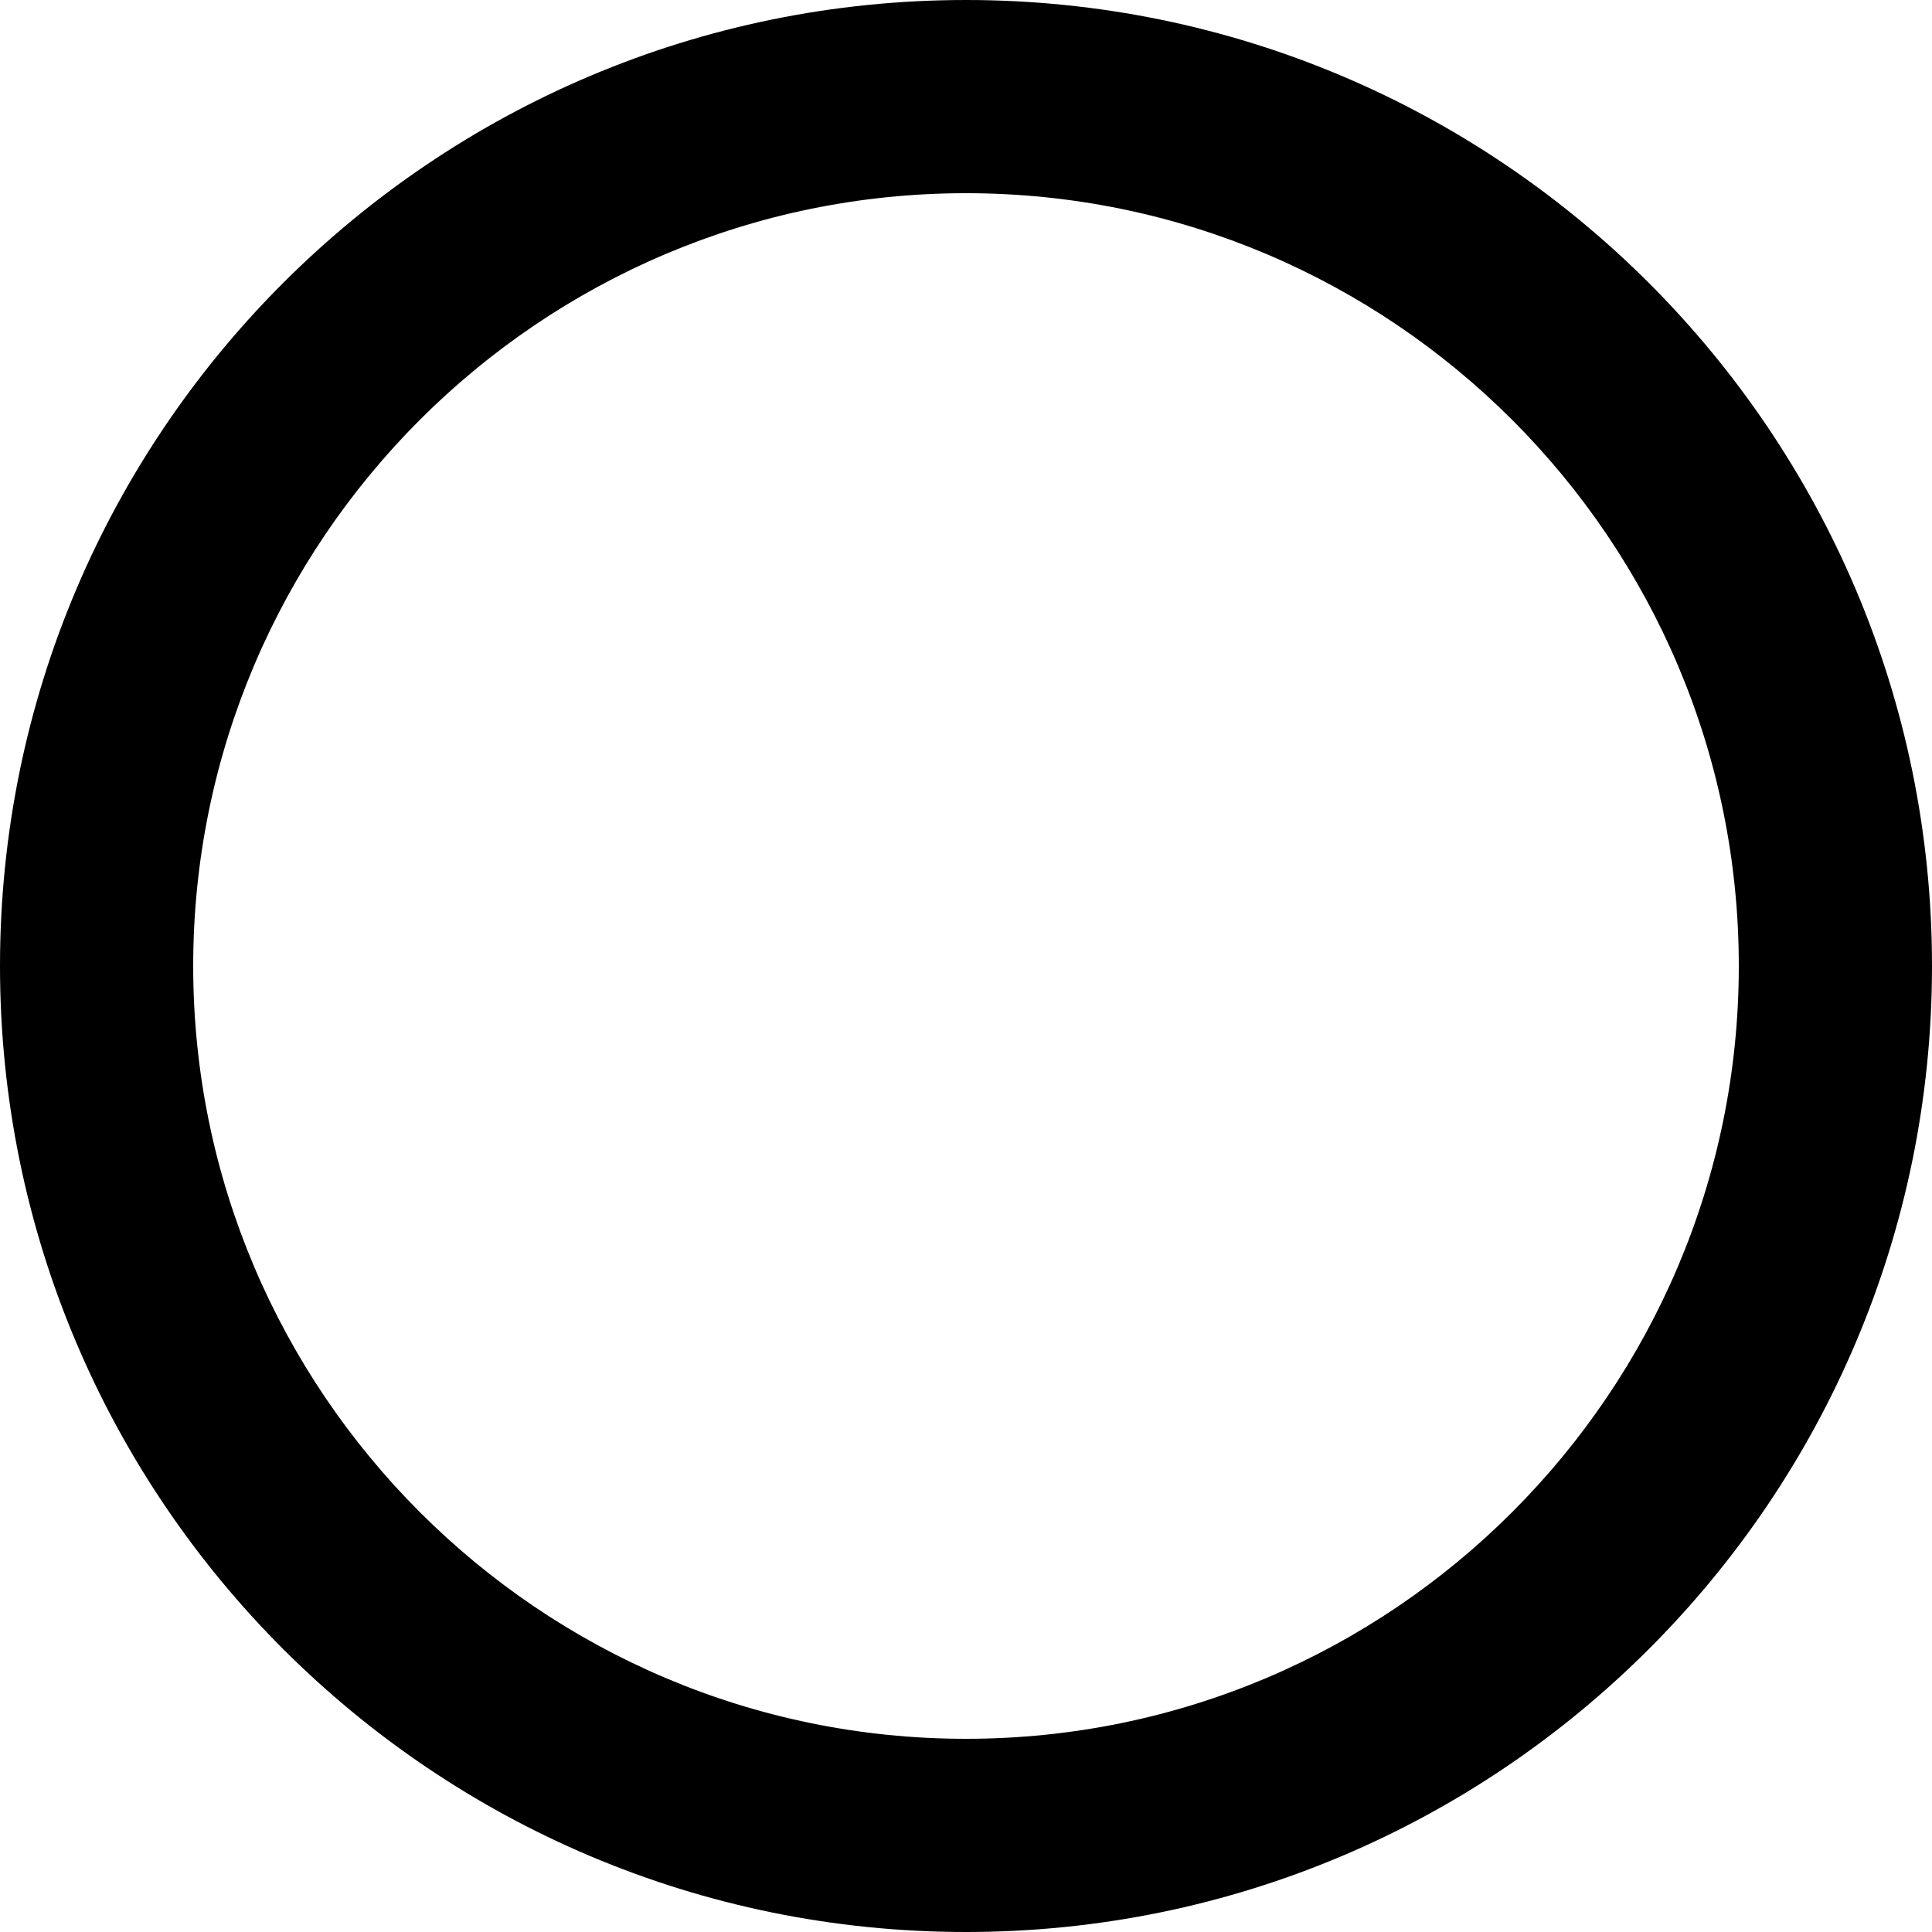
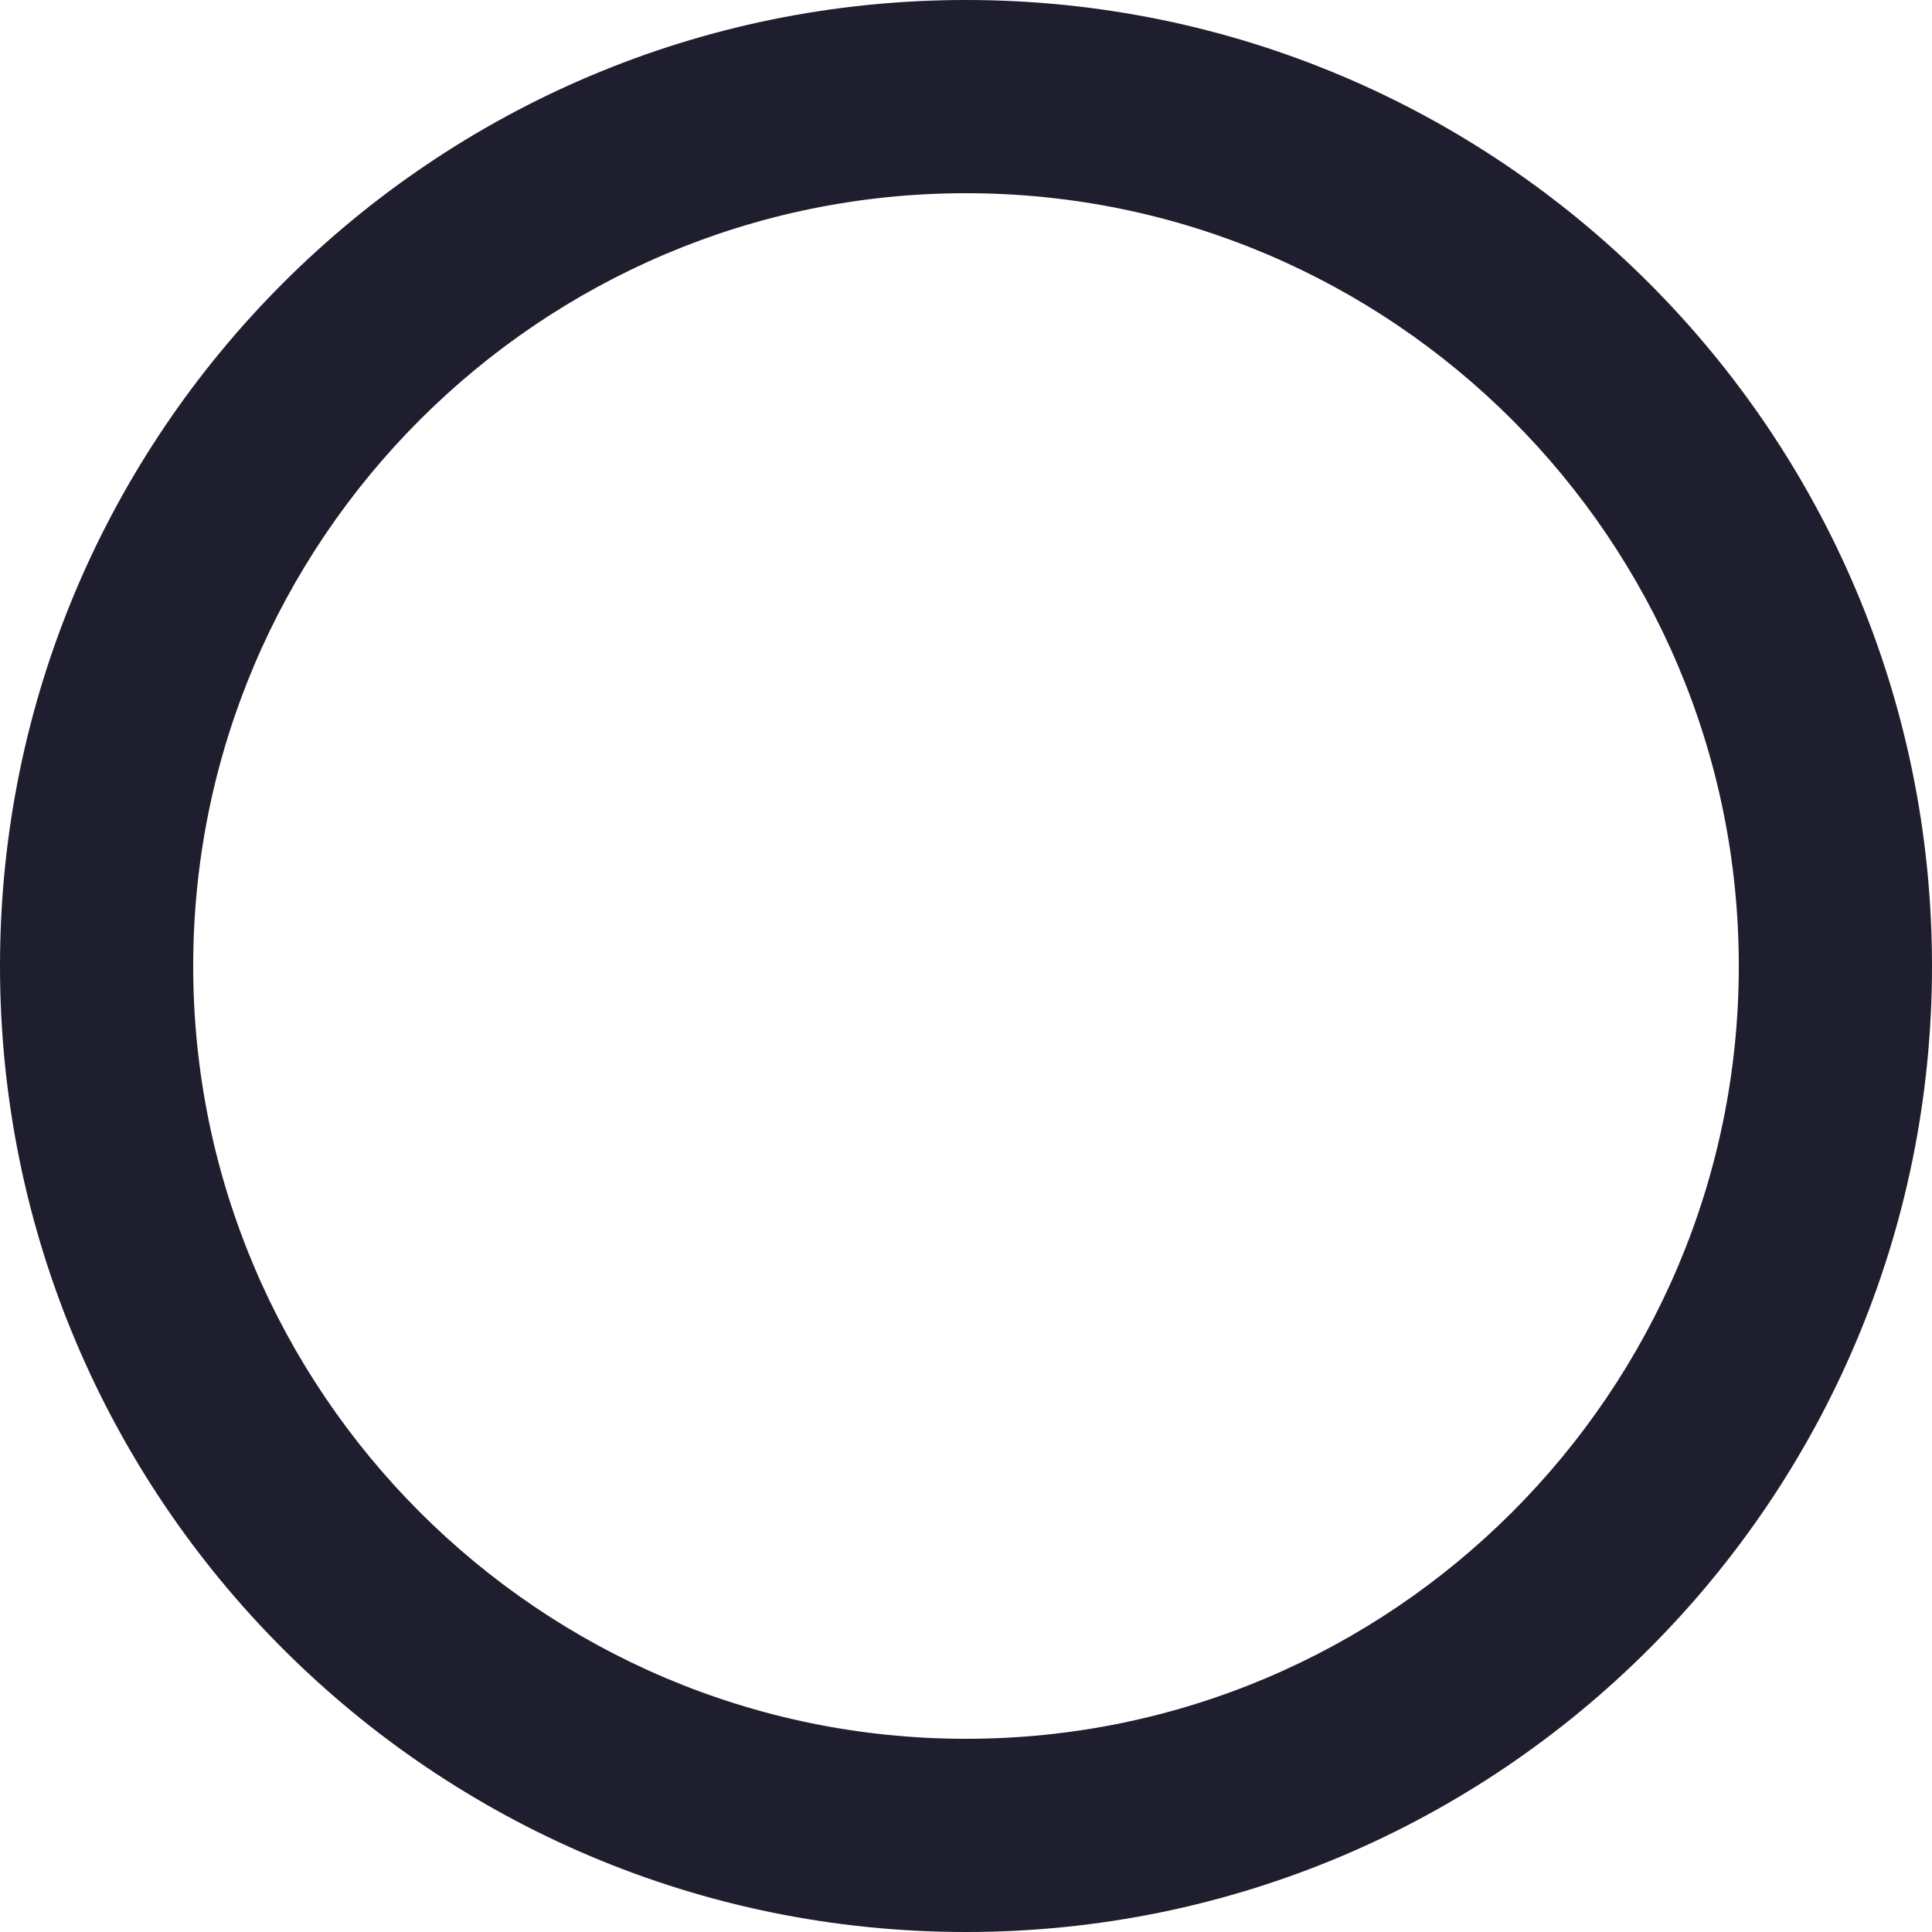
<svg xmlns="http://www.w3.org/2000/svg" width="20" height="20" viewBox="0 0 20 20" fill="none">
-   <path d="M10 2C14.41 2 18 5.59 18 10C18 14.41 14.41 18 10 18C5.59 18 2 14.41 2 10C2 5.59 5.59 2 10 2ZM10 0C4.48 0 0 4.48 0 10C0 15.52 4.48 20 10 20C15.52 20 20 15.52 20 10C20 4.48 15.52 0 10 0Z" fill="black" />
+   <path d="M10 2C14.41 2 18 5.59 18 10C18 14.41 14.41 18 10 18C5.59 18 2 14.41 2 10C2 5.59 5.59 2 10 2ZM10 0C4.48 0 0 4.48 0 10C0 15.52 4.48 20 10 20C15.52 20 20 15.52 20 10C20 4.48 15.52 0 10 0Z" fill="#1e1e2e" />
</svg>
